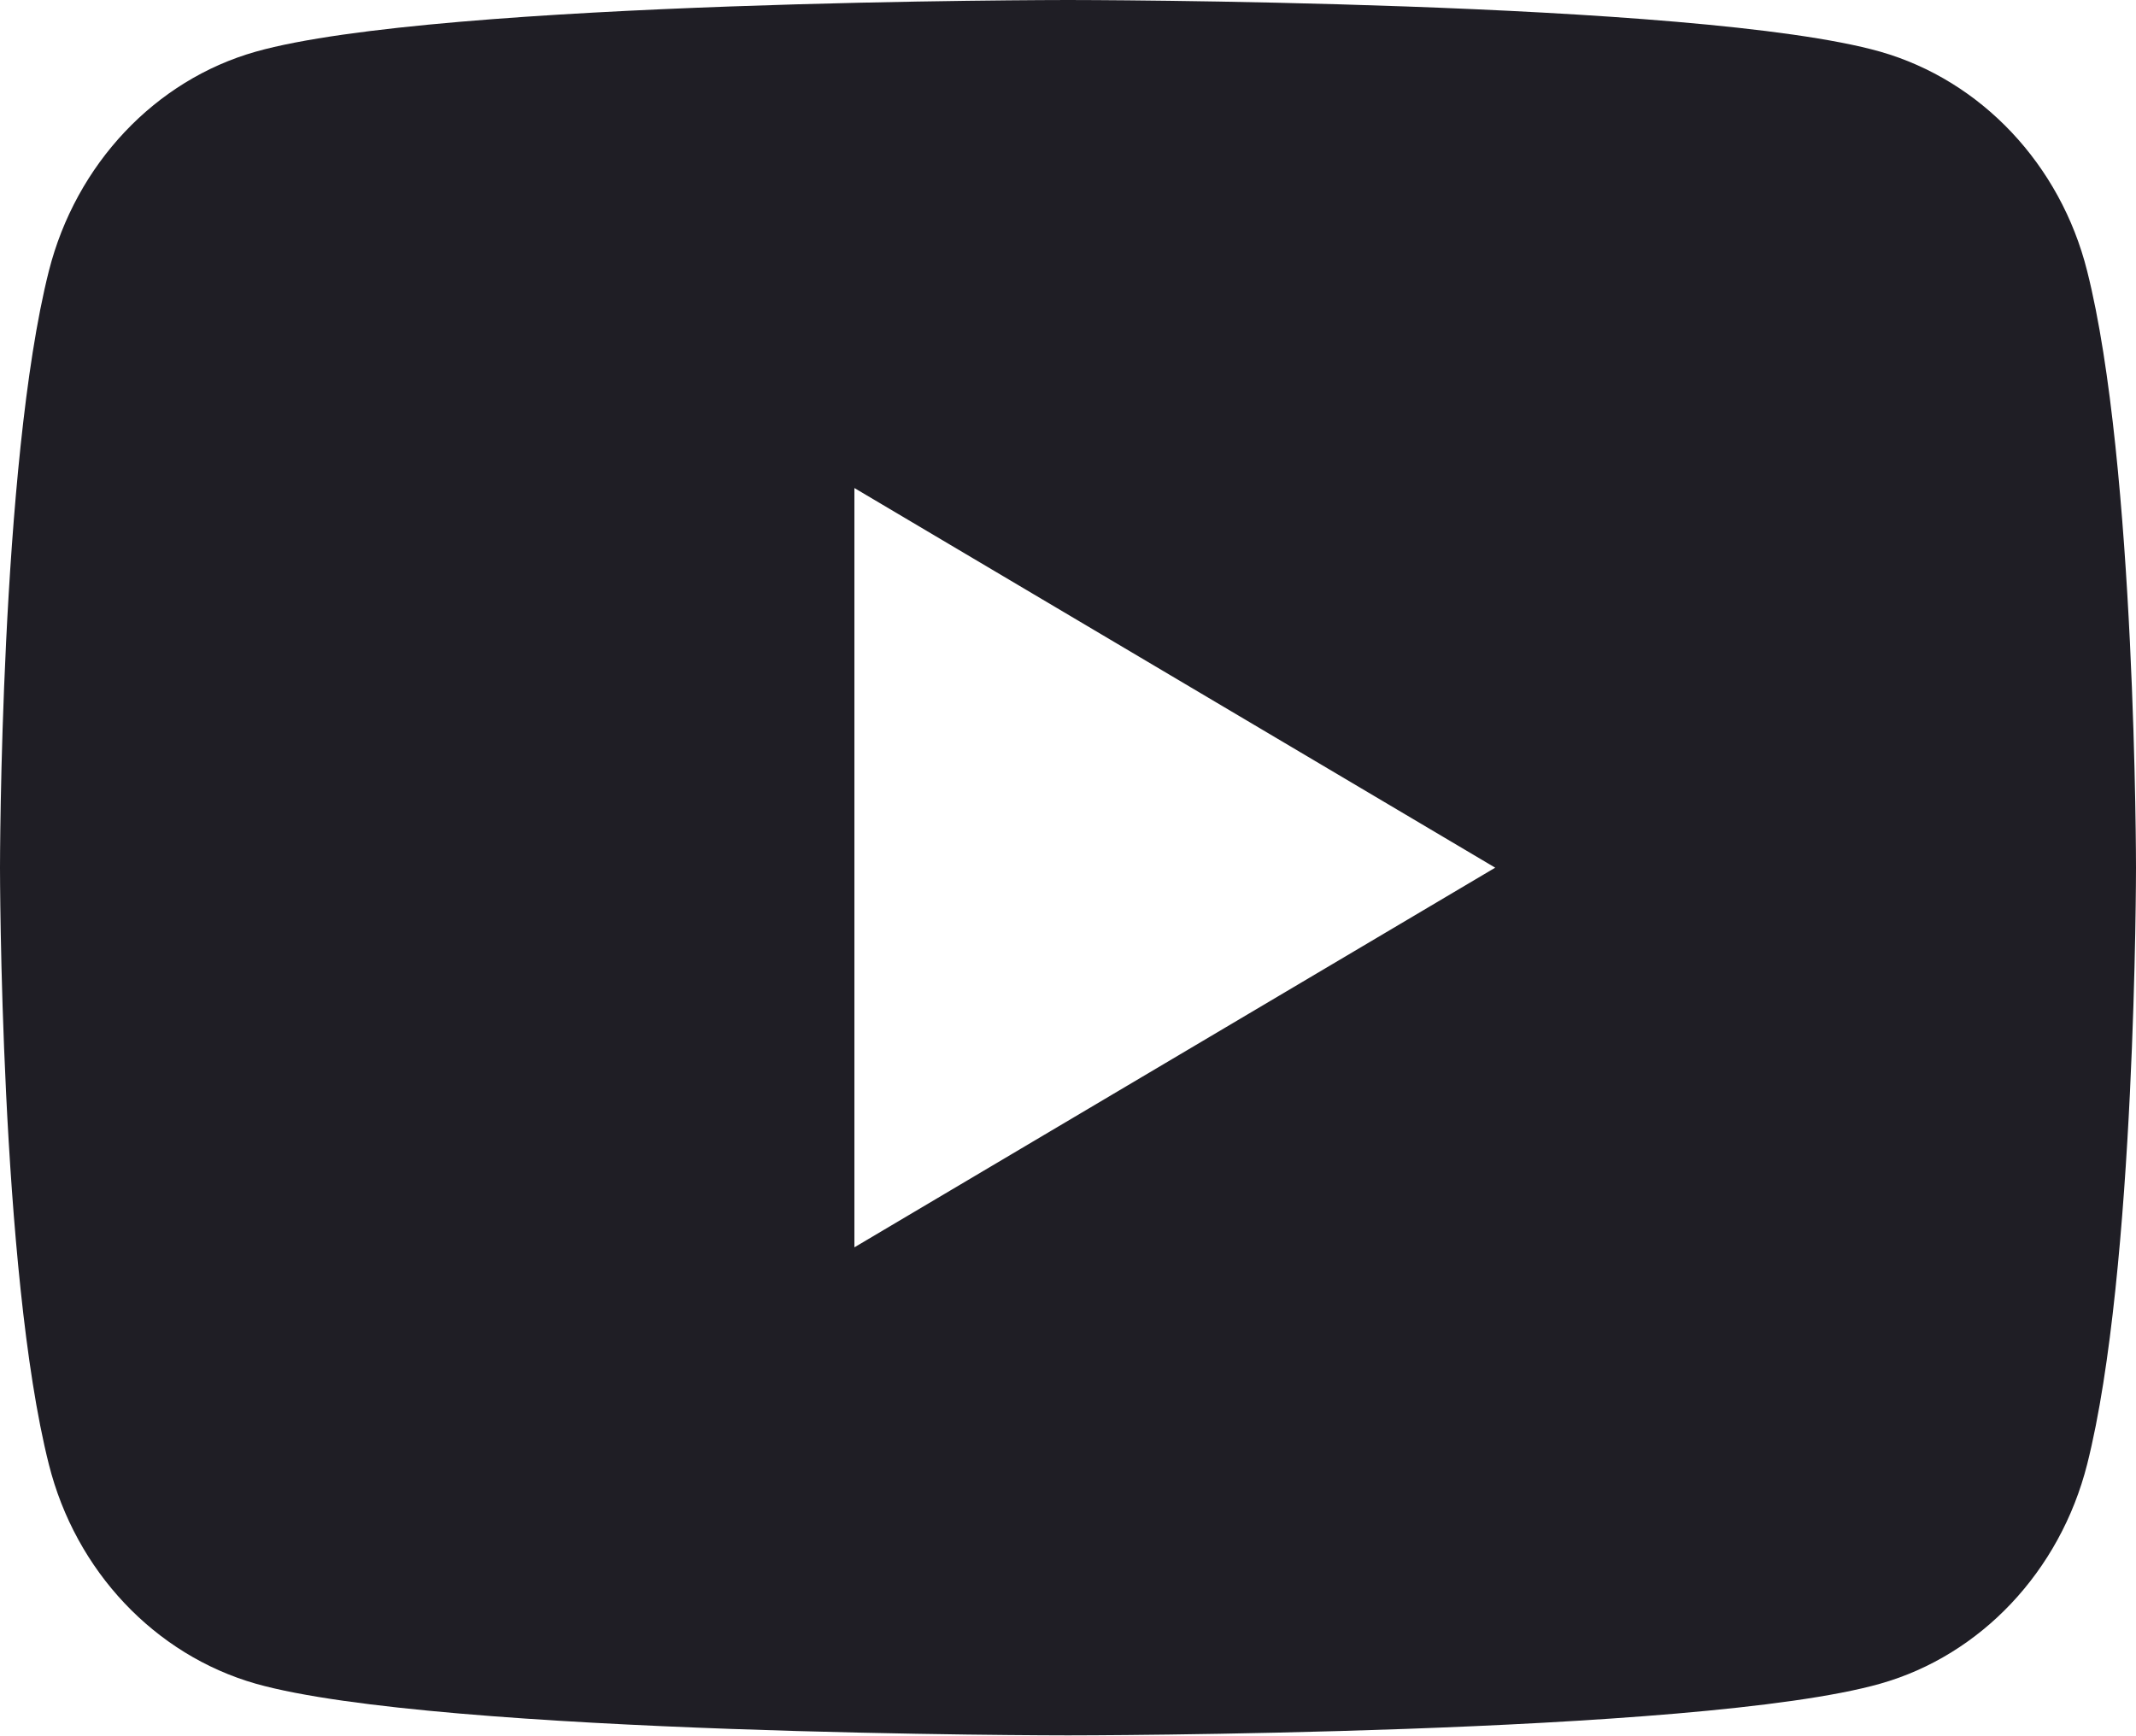
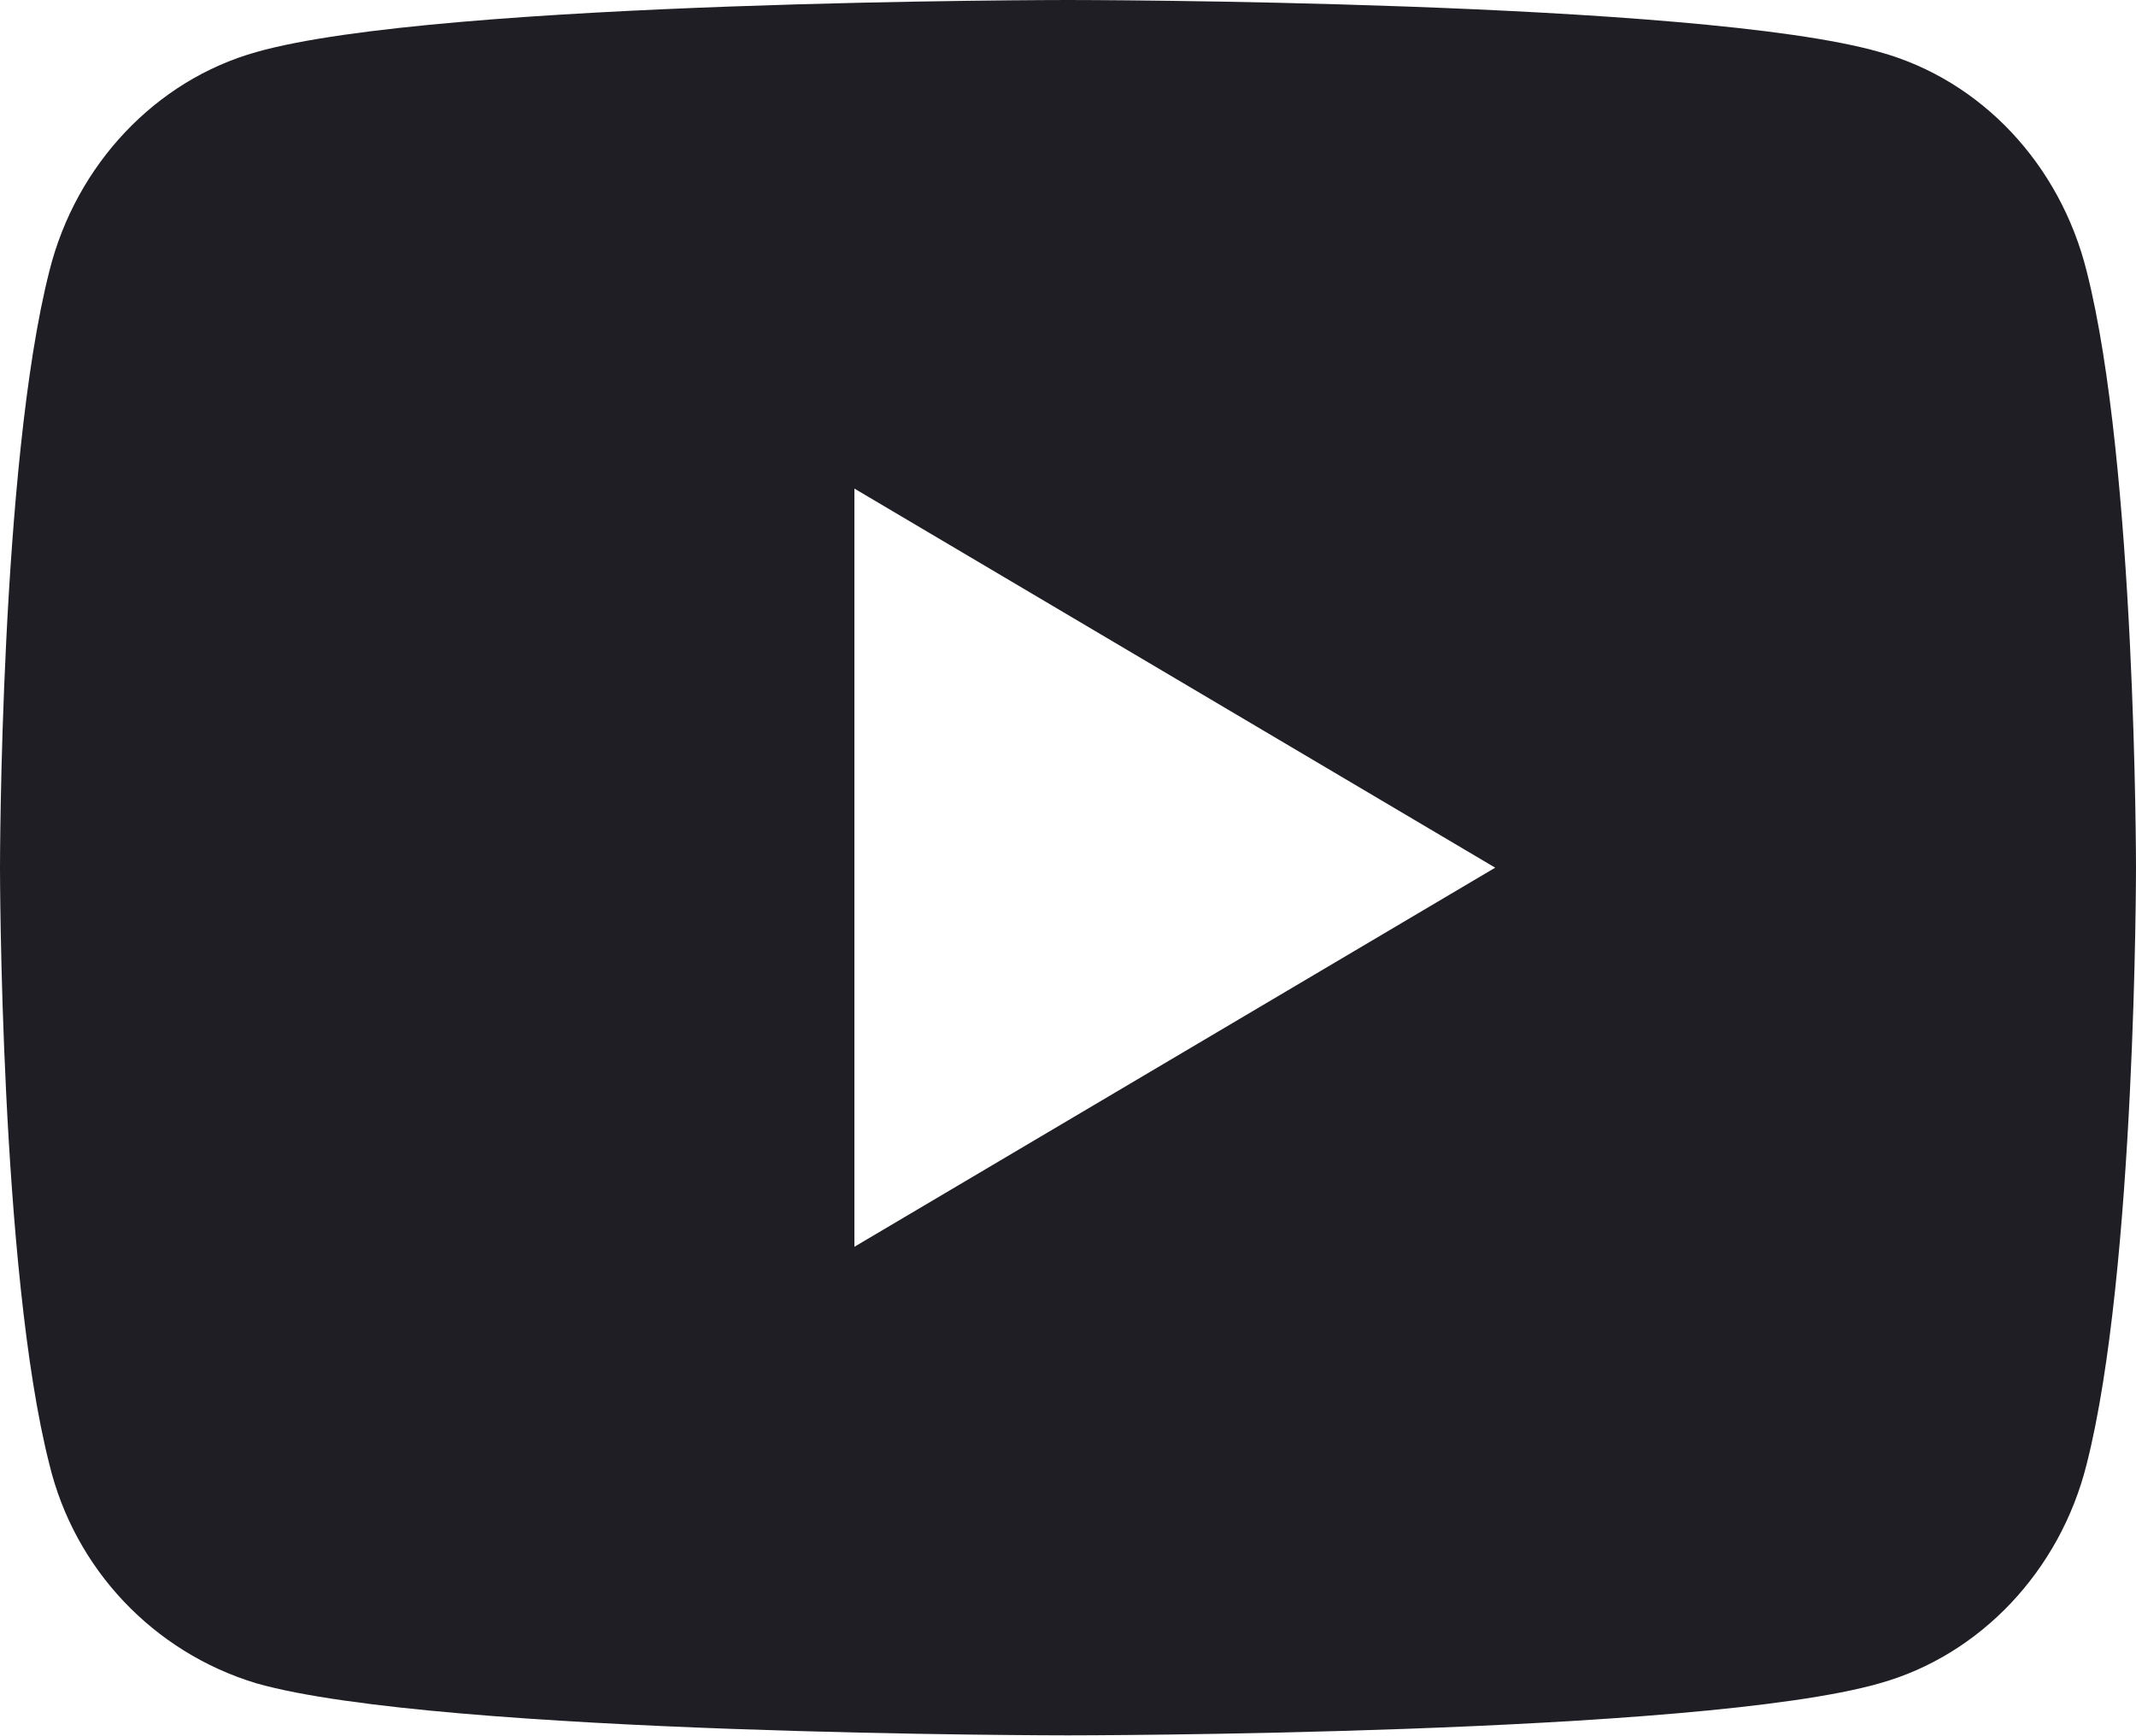
- <svg xmlns="http://www.w3.org/2000/svg" width="16" height="13" viewBox="0 0 16 13" fill="none">
-   <path d="M15.634 2.03C16 3.478 16 6.5 16 6.5C16 6.5 16 9.523 15.634 10.97C15.431 11.771 14.837 12.4 14.084 12.613C12.717 13 8 13 8 13C8 13 3.286 13 1.916 12.613C1.16 12.397 0.566 11.768 0.366 10.97C2.38419e-08 9.523 0 6.5 0 6.5C0 6.5 2.38419e-08 3.478 0.366 2.03C0.569 1.229 1.163 0.6 1.916 0.387C3.286 -1.45286e-07 8 0 8 0C8 0 12.717 -1.45286e-07 14.084 0.387C14.84 0.603 15.434 1.232 15.634 2.03ZM6.4 9.344L11.2 6.5L6.4 3.656V9.344Z" fill="#1F1E25" />
+ <svg xmlns="http://www.w3.org/2000/svg" width="16" height="13" fill="none">
+   <path d="M15.63 2.03C16 3.48 16 6.5 16 6.5s0 3.02-.37 4.47c-.2.8-.8 1.43-1.55 1.64C12.72 13 8 13 8 13s-4.71 0-6.08-.39a2.27 2.27 0 0 1-1.55-1.64C0 9.52 0 6.5 0 6.5s0-3.02.37-4.47c.2-.8.8-1.43 1.55-1.64C3.29 0 8 0 8 0s4.72 0 6.08.39c.76.21 1.35.84 1.55 1.64zM6.4 9.34l4.8-2.84-4.8-2.84v5.68z" fill="#1F1E25" />
</svg>
